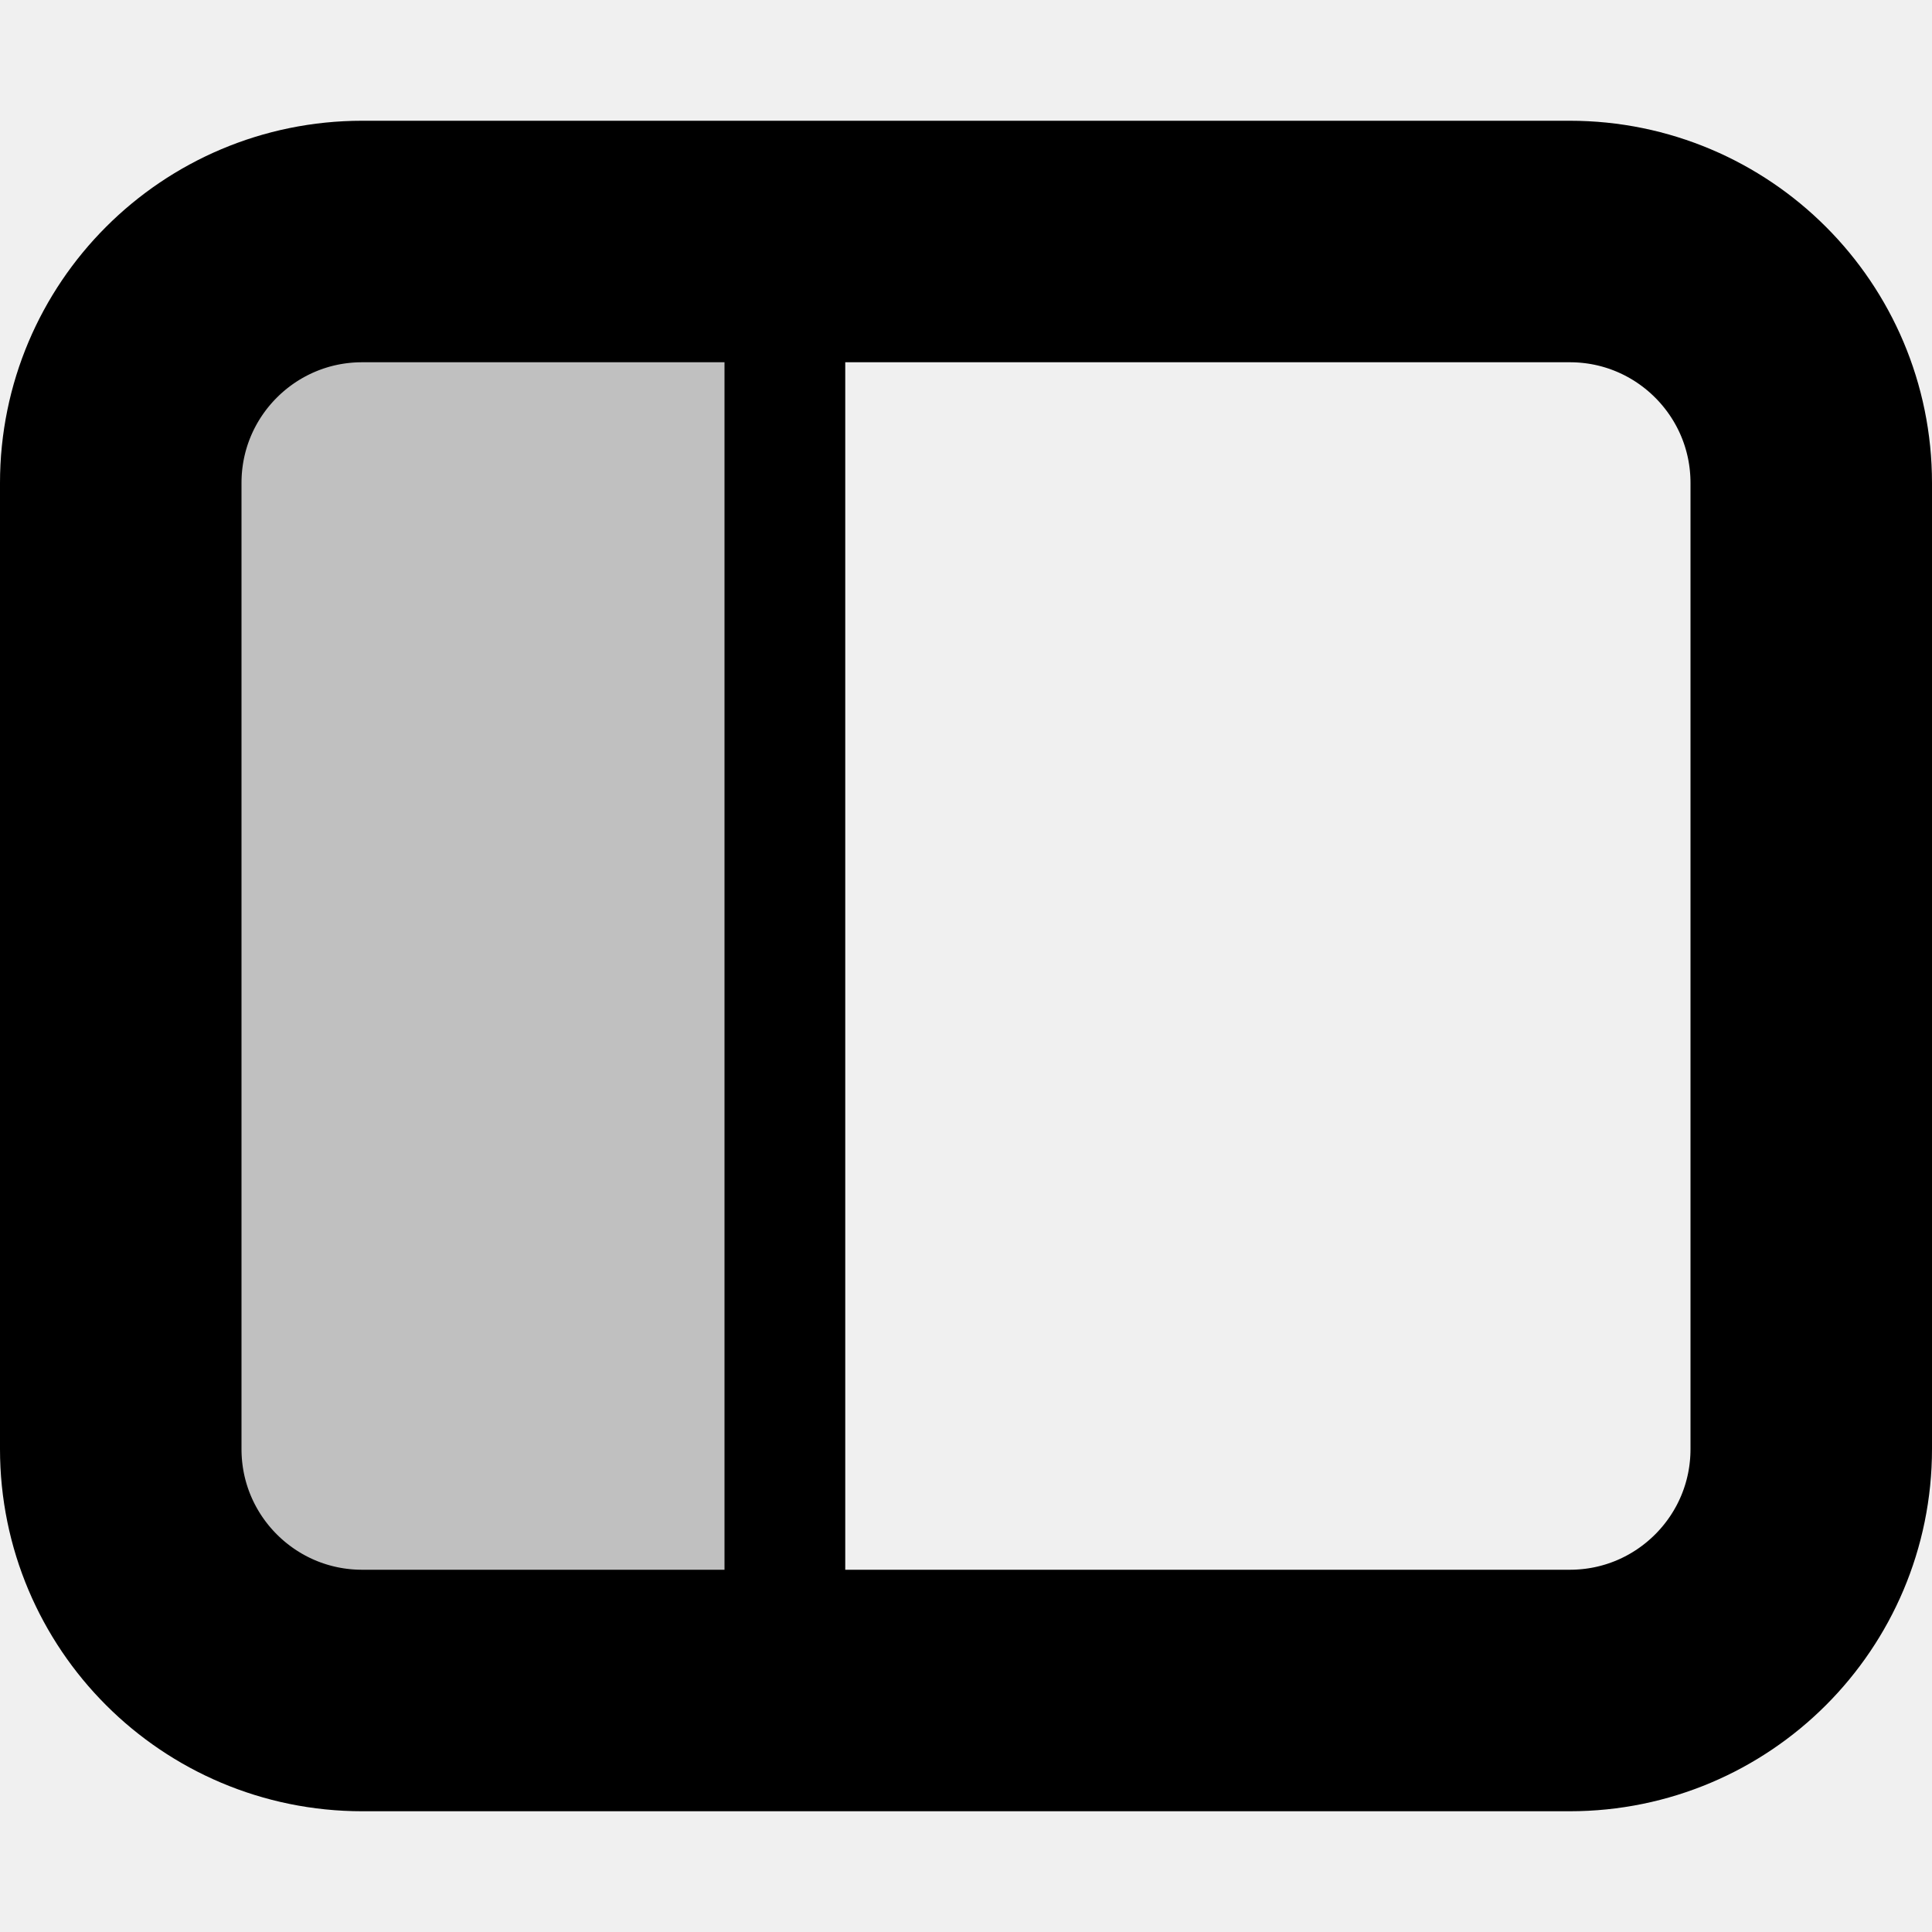
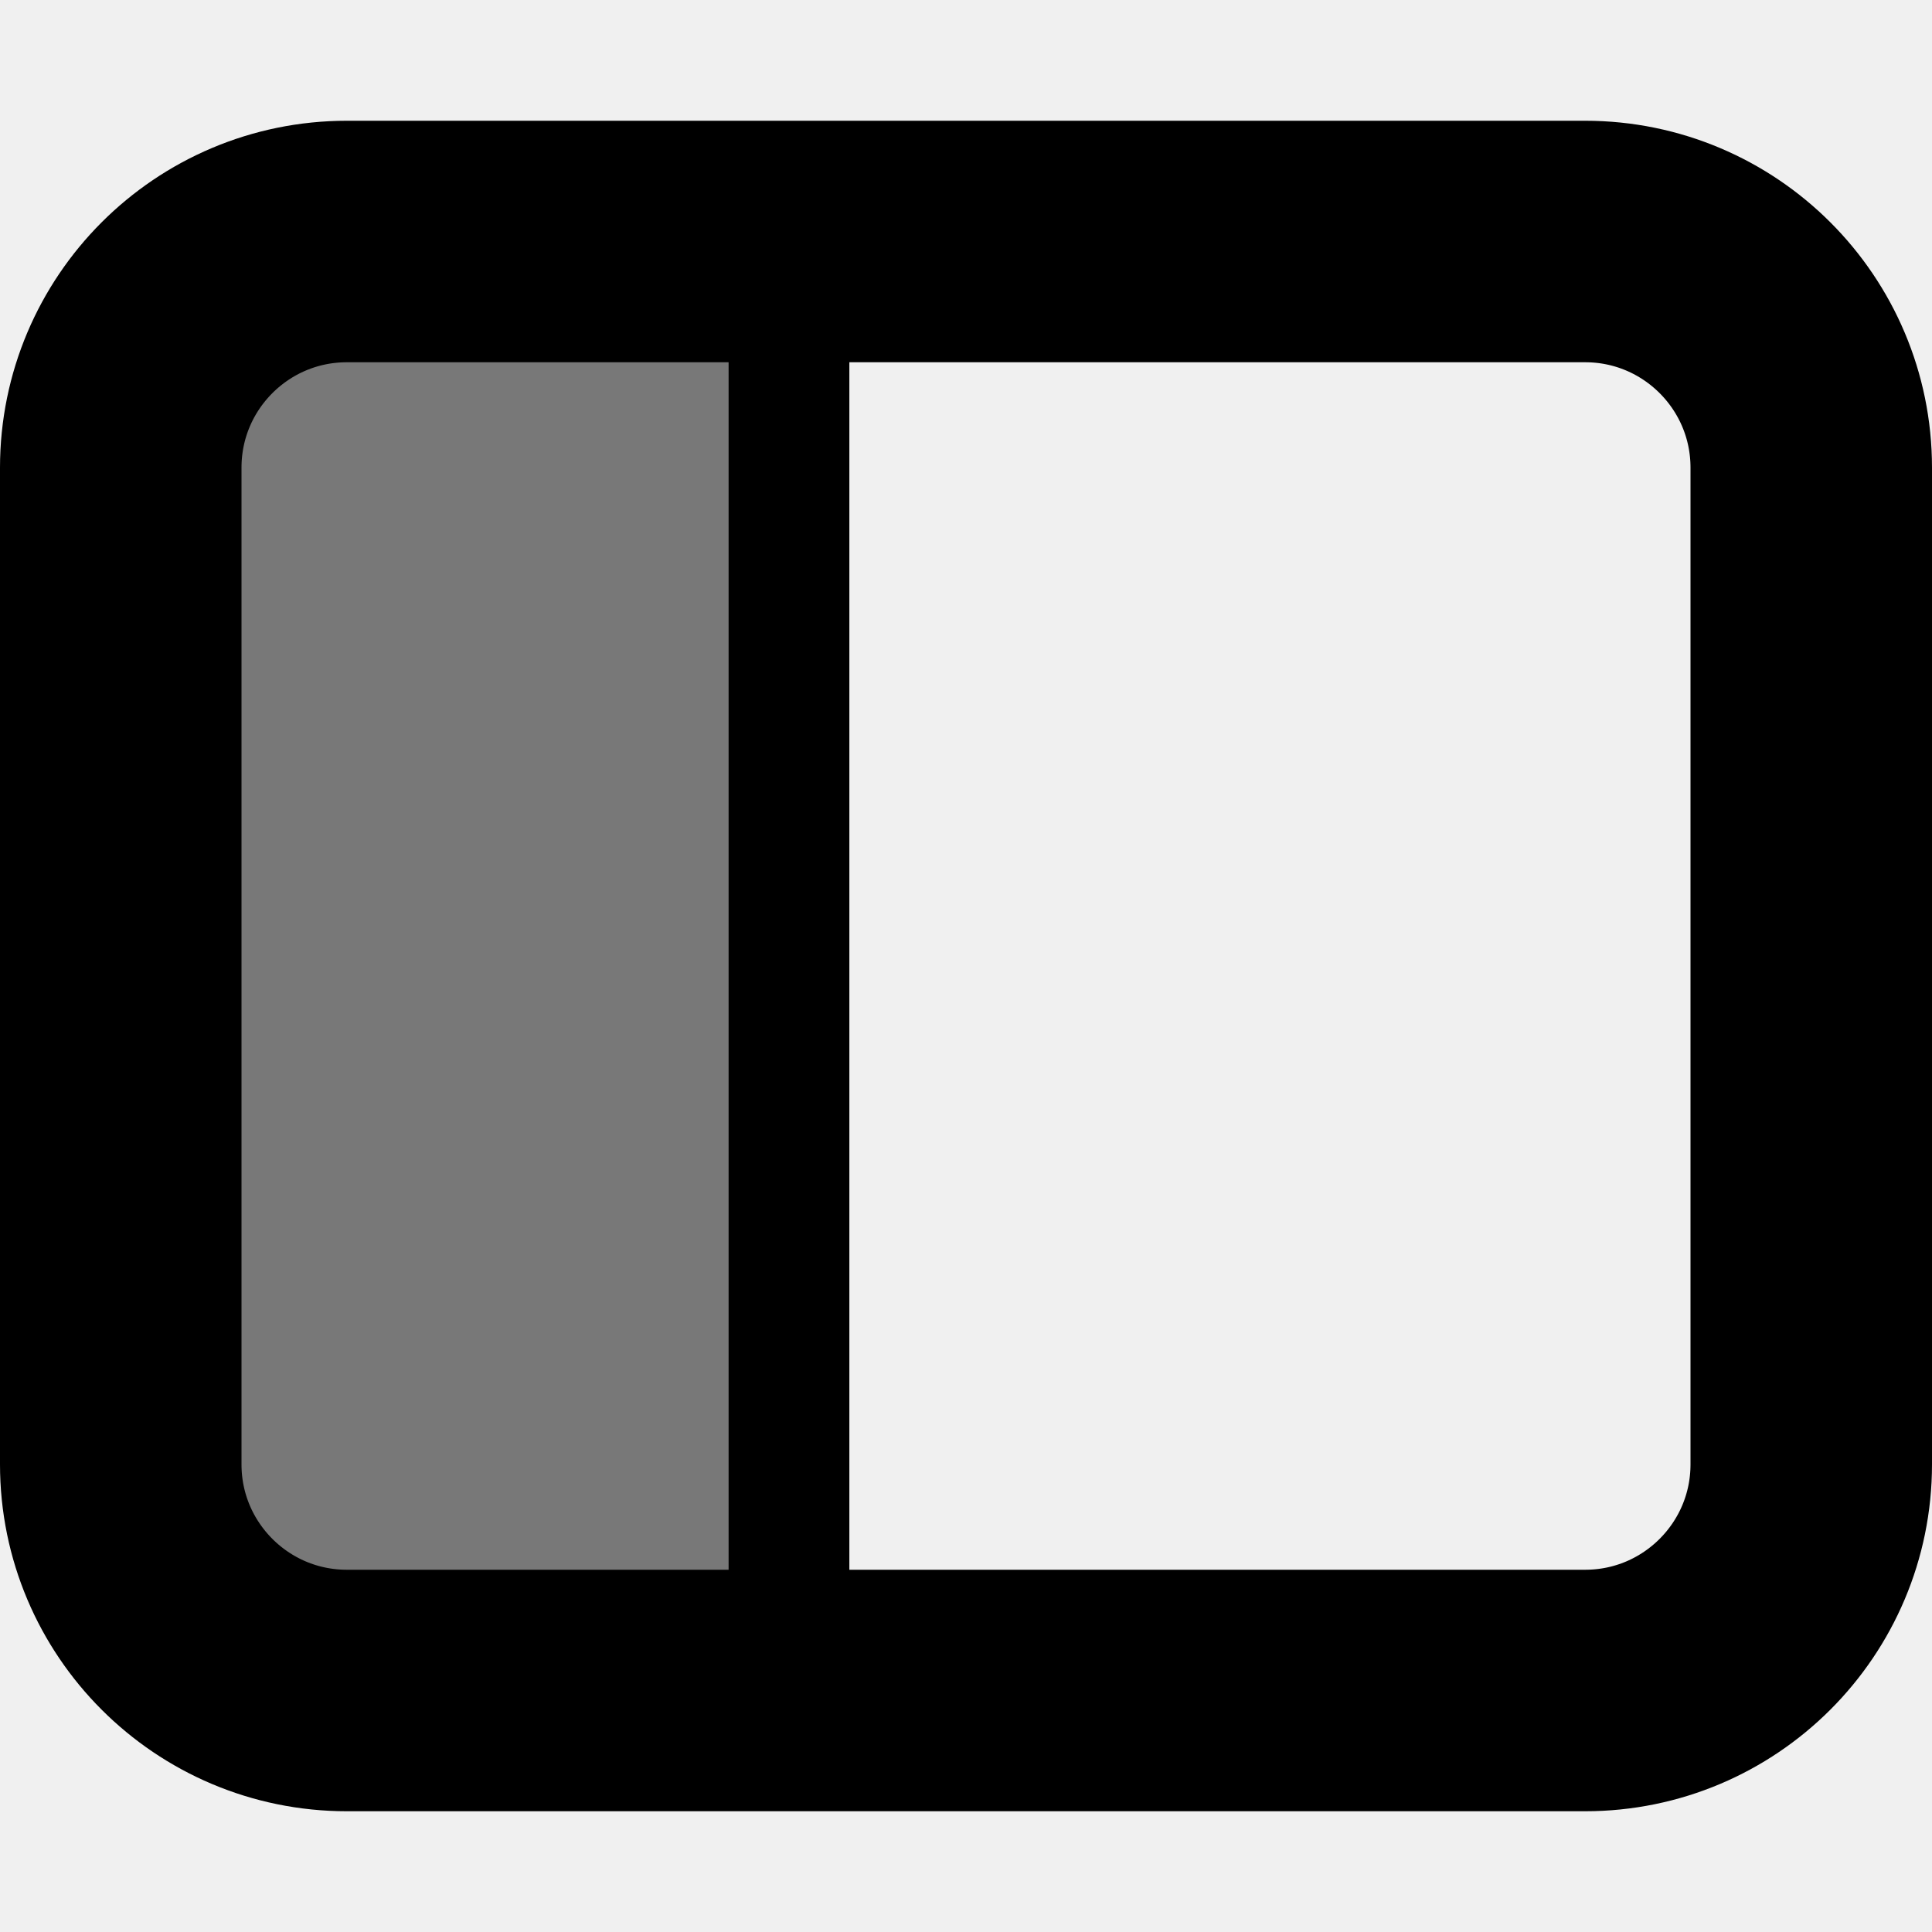
- <svg xmlns="http://www.w3.org/2000/svg" xmlns:ns1="https://www.gtk.org/grappa" width="16" height="16" ns1:version="1" ns1:state="0" ns1:state-names="outline empty">
-   <path id="path3" fill="none" stroke="url(&quot;#gpa:foreground&quot;) rgb(0,0,0)" stroke-width="2" stroke-linecap="round" stroke-linejoin="round" d="M 15 4 L 15 12 C 15 13.105, 14.105 14, 13 14 L 3 14 C 1.895 14, 1 13.105, 1 12 L 1 4 C 1 2.895, 1.895 2, 3 2 L 13 2 C 14.105 2, 15 2.895, 15 4 Z" class="transparent-fill foreground-stroke" ns1:stroke="foreground" ns1:fill="none" ns1:states="outline" ns1:stroke-minwidth="25%" ns1:stroke-maxwidth="150%">
-     </path>
-   <path id="path4" fill="url(&quot;#gpa:foreground&quot;) rgb(0,0,0)" fill-opacity="0.2" fill-rule="nonzero" stroke="none" d="M 6.5 2 L 6.5 14 L 3 14 C 1.895 14, 1 13.105, 1 12 L 1 4 C 1 2.895, 1.895 2, 3 2 Z" class="foreground foreground-fill" ns1:states="outline" ns1:fill="foreground">
-     </path>
-   <path id="path5" fill="none" stroke="url(&quot;#gpa:foreground&quot;) rgb(0,0,0)" stroke-width="1" stroke-linecap="butt" stroke-linejoin="round" d="M 6.5 2 L 6.5 14" class="transparent-fill foreground-stroke" ns1:stroke="foreground" ns1:fill="none" ns1:states="outline" ns1:stroke-minwidth="25%" ns1:stroke-maxwidth="200%">
-     </path>
+ <svg xmlns="http://www.w3.org/2000/svg" xmlns:ns1="https://www.gtk.org/grappa" ns1:version="1" ns1:state-names="outline empty" ns1:state="0" id="svg1" width="16" height="16">
+   <defs id="defs1">
+     <mask id="mask4" maskUnits="userSpaceOnUse">
+       <g id="g4" style="stroke:#ffffff">
+         <rect id="rect4" style="font-variation-settings:'opsz' 32, 'wght' 900;opacity:1;fill:none;fill-opacity:0.2;stroke:#ffffff;stroke-width:2;stroke-linecap:round;stroke-linejoin:round;stroke-miterlimit:3.1;paint-order:stroke markers fill" x="1" y="2" width="14" height="12" rx="1.873" ry="1.873">
+         </rect>
+         <path id="path4" style="font-variation-settings:'opsz' 32, 'wght' 900;opacity:1;fill:#ffffff;fill-opacity:0.5;stroke:#ffffff;stroke-width:1;stroke-linecap:round;stroke-linejoin:round;stroke-miterlimit:3.1;stroke-dasharray:none;paint-order:stroke markers fill" d="M 2.873 2 L 6.534 2 L 6.534 14 L 2.873 14 C 1.835 14, 1 13.165, 1 12.127 L 1 3.873 C 1 2.835, 1.835 2, 2.873 2 Z">
+         </path>
+       </g>
+     </mask>
+   </defs>
+   <rect id="fill" style="" mask="url(#mask4)" fill="url(#gpa:foreground) rgb(0,0,0)" fill-opacity="1" fill-rule="nonzero" x="-3" y="-3" width="22" height="22">
+   </rect>
</svg>
